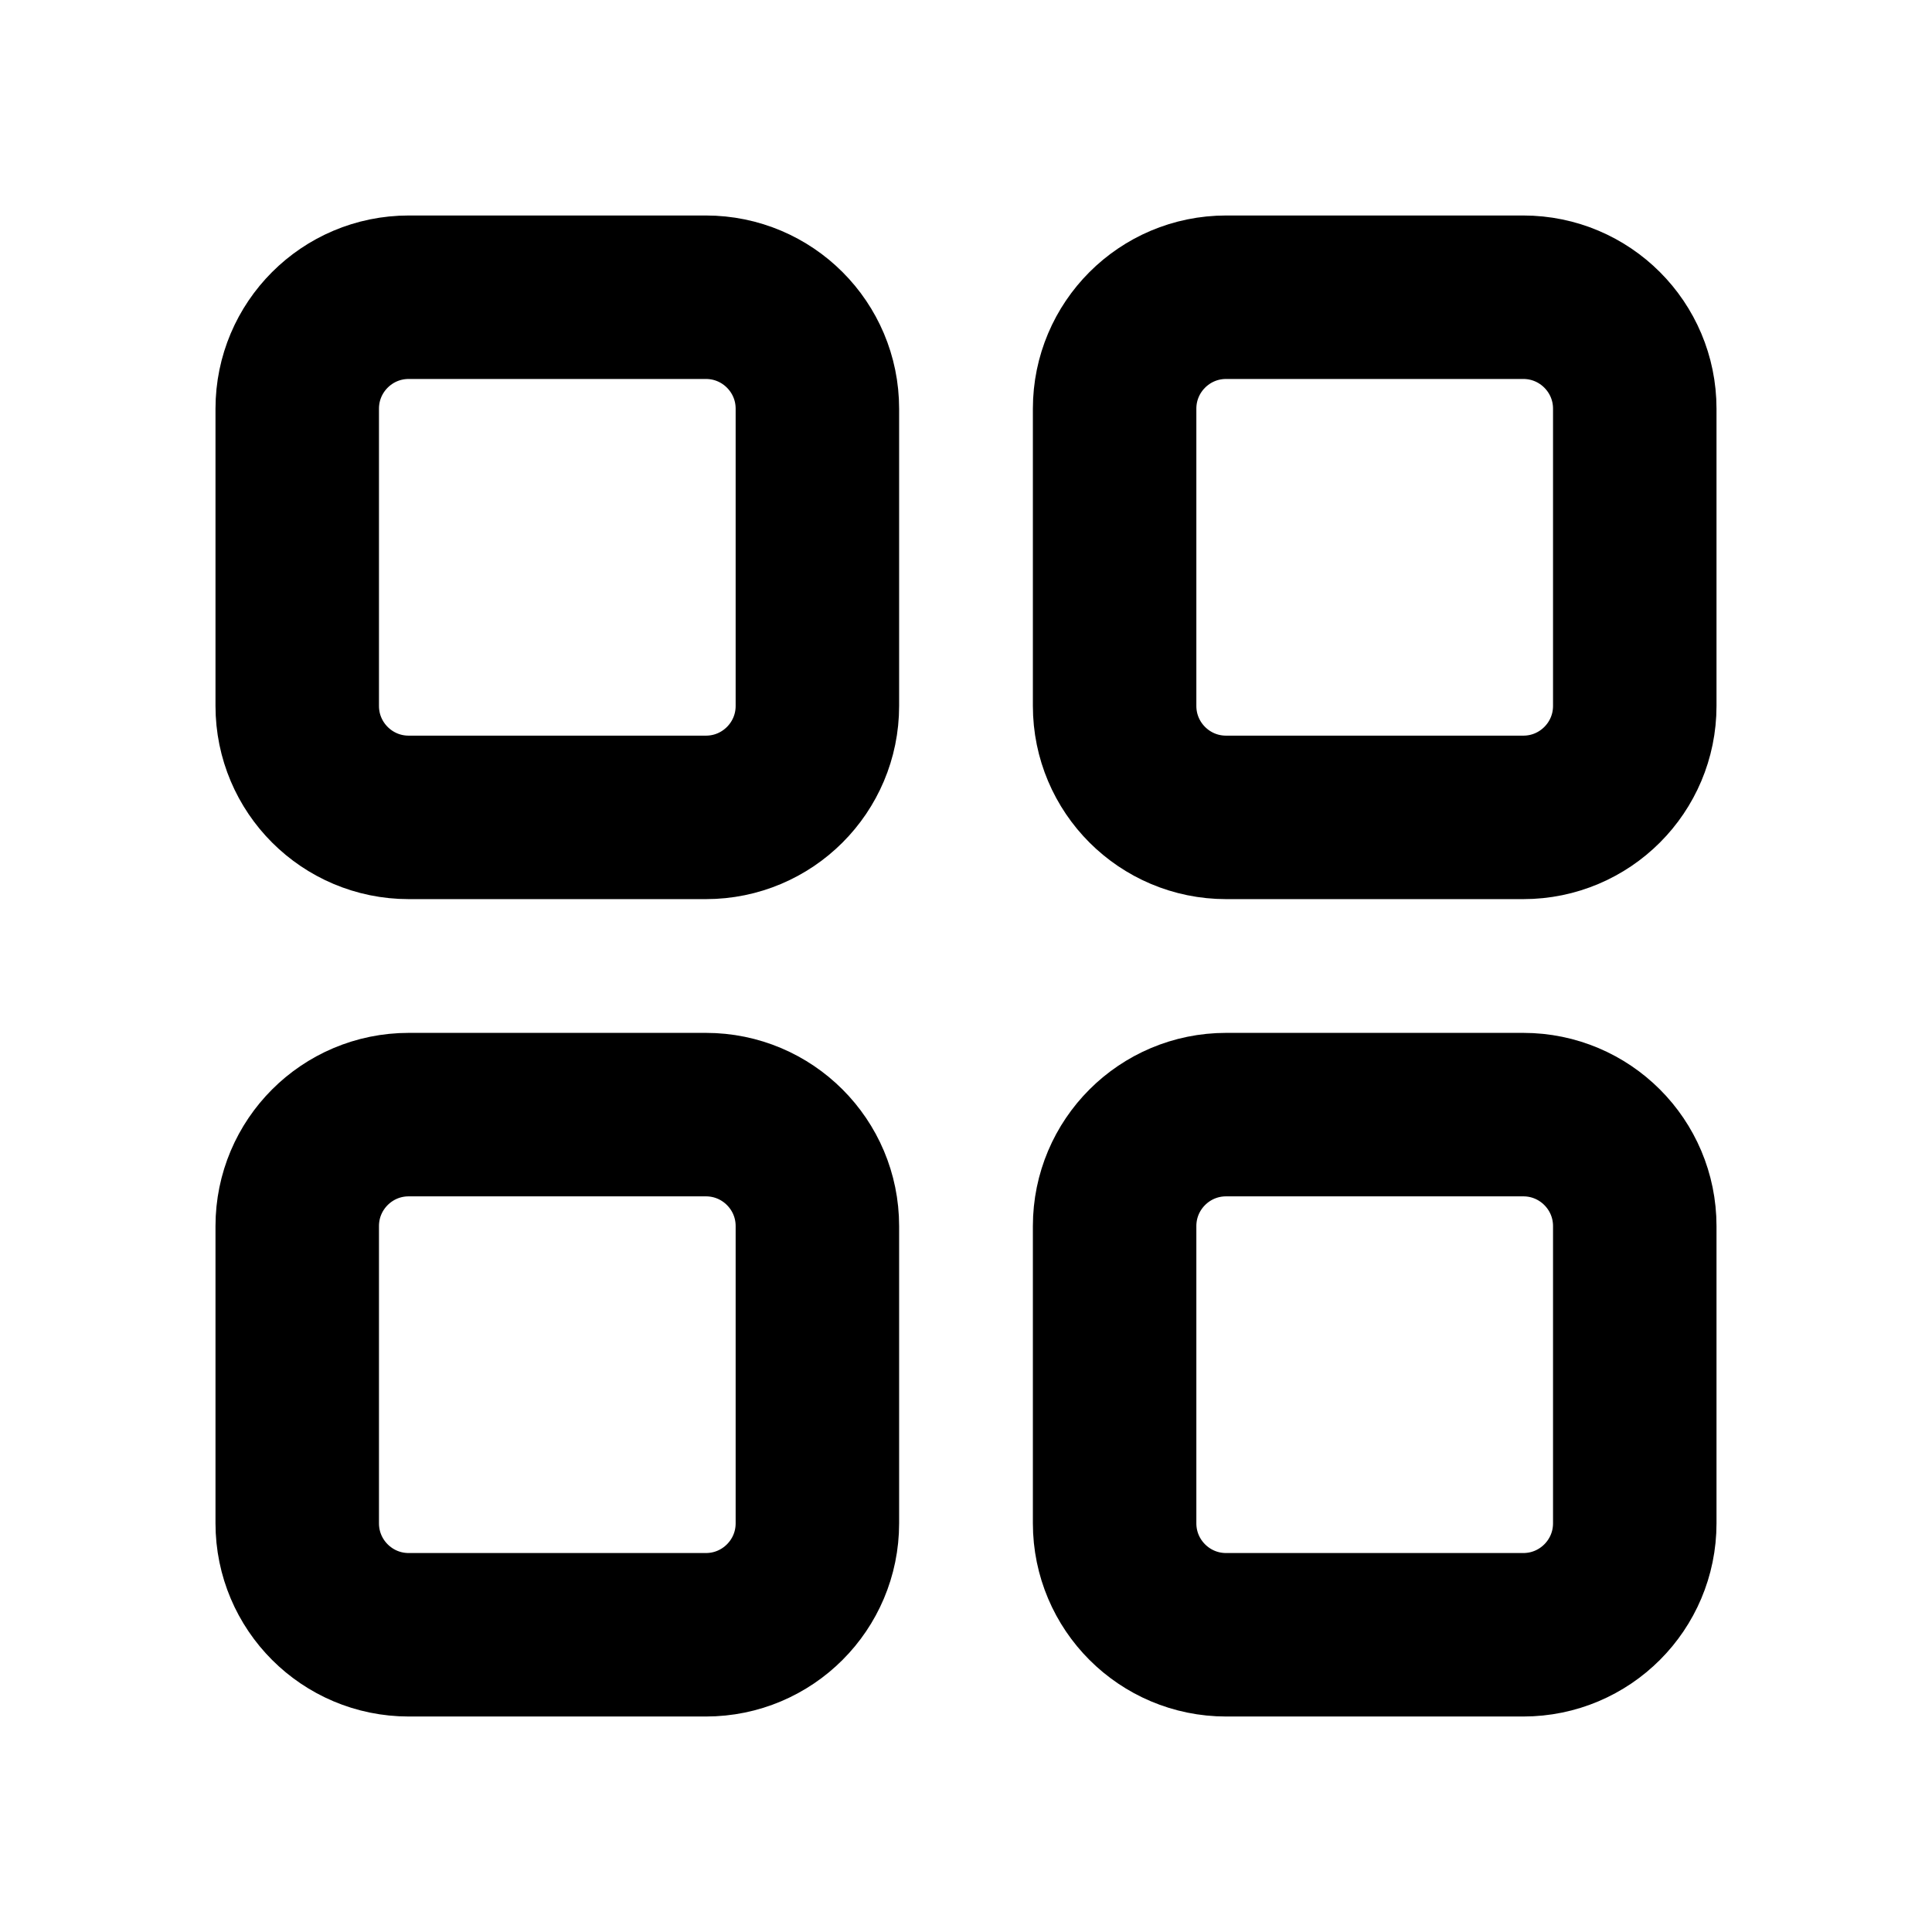
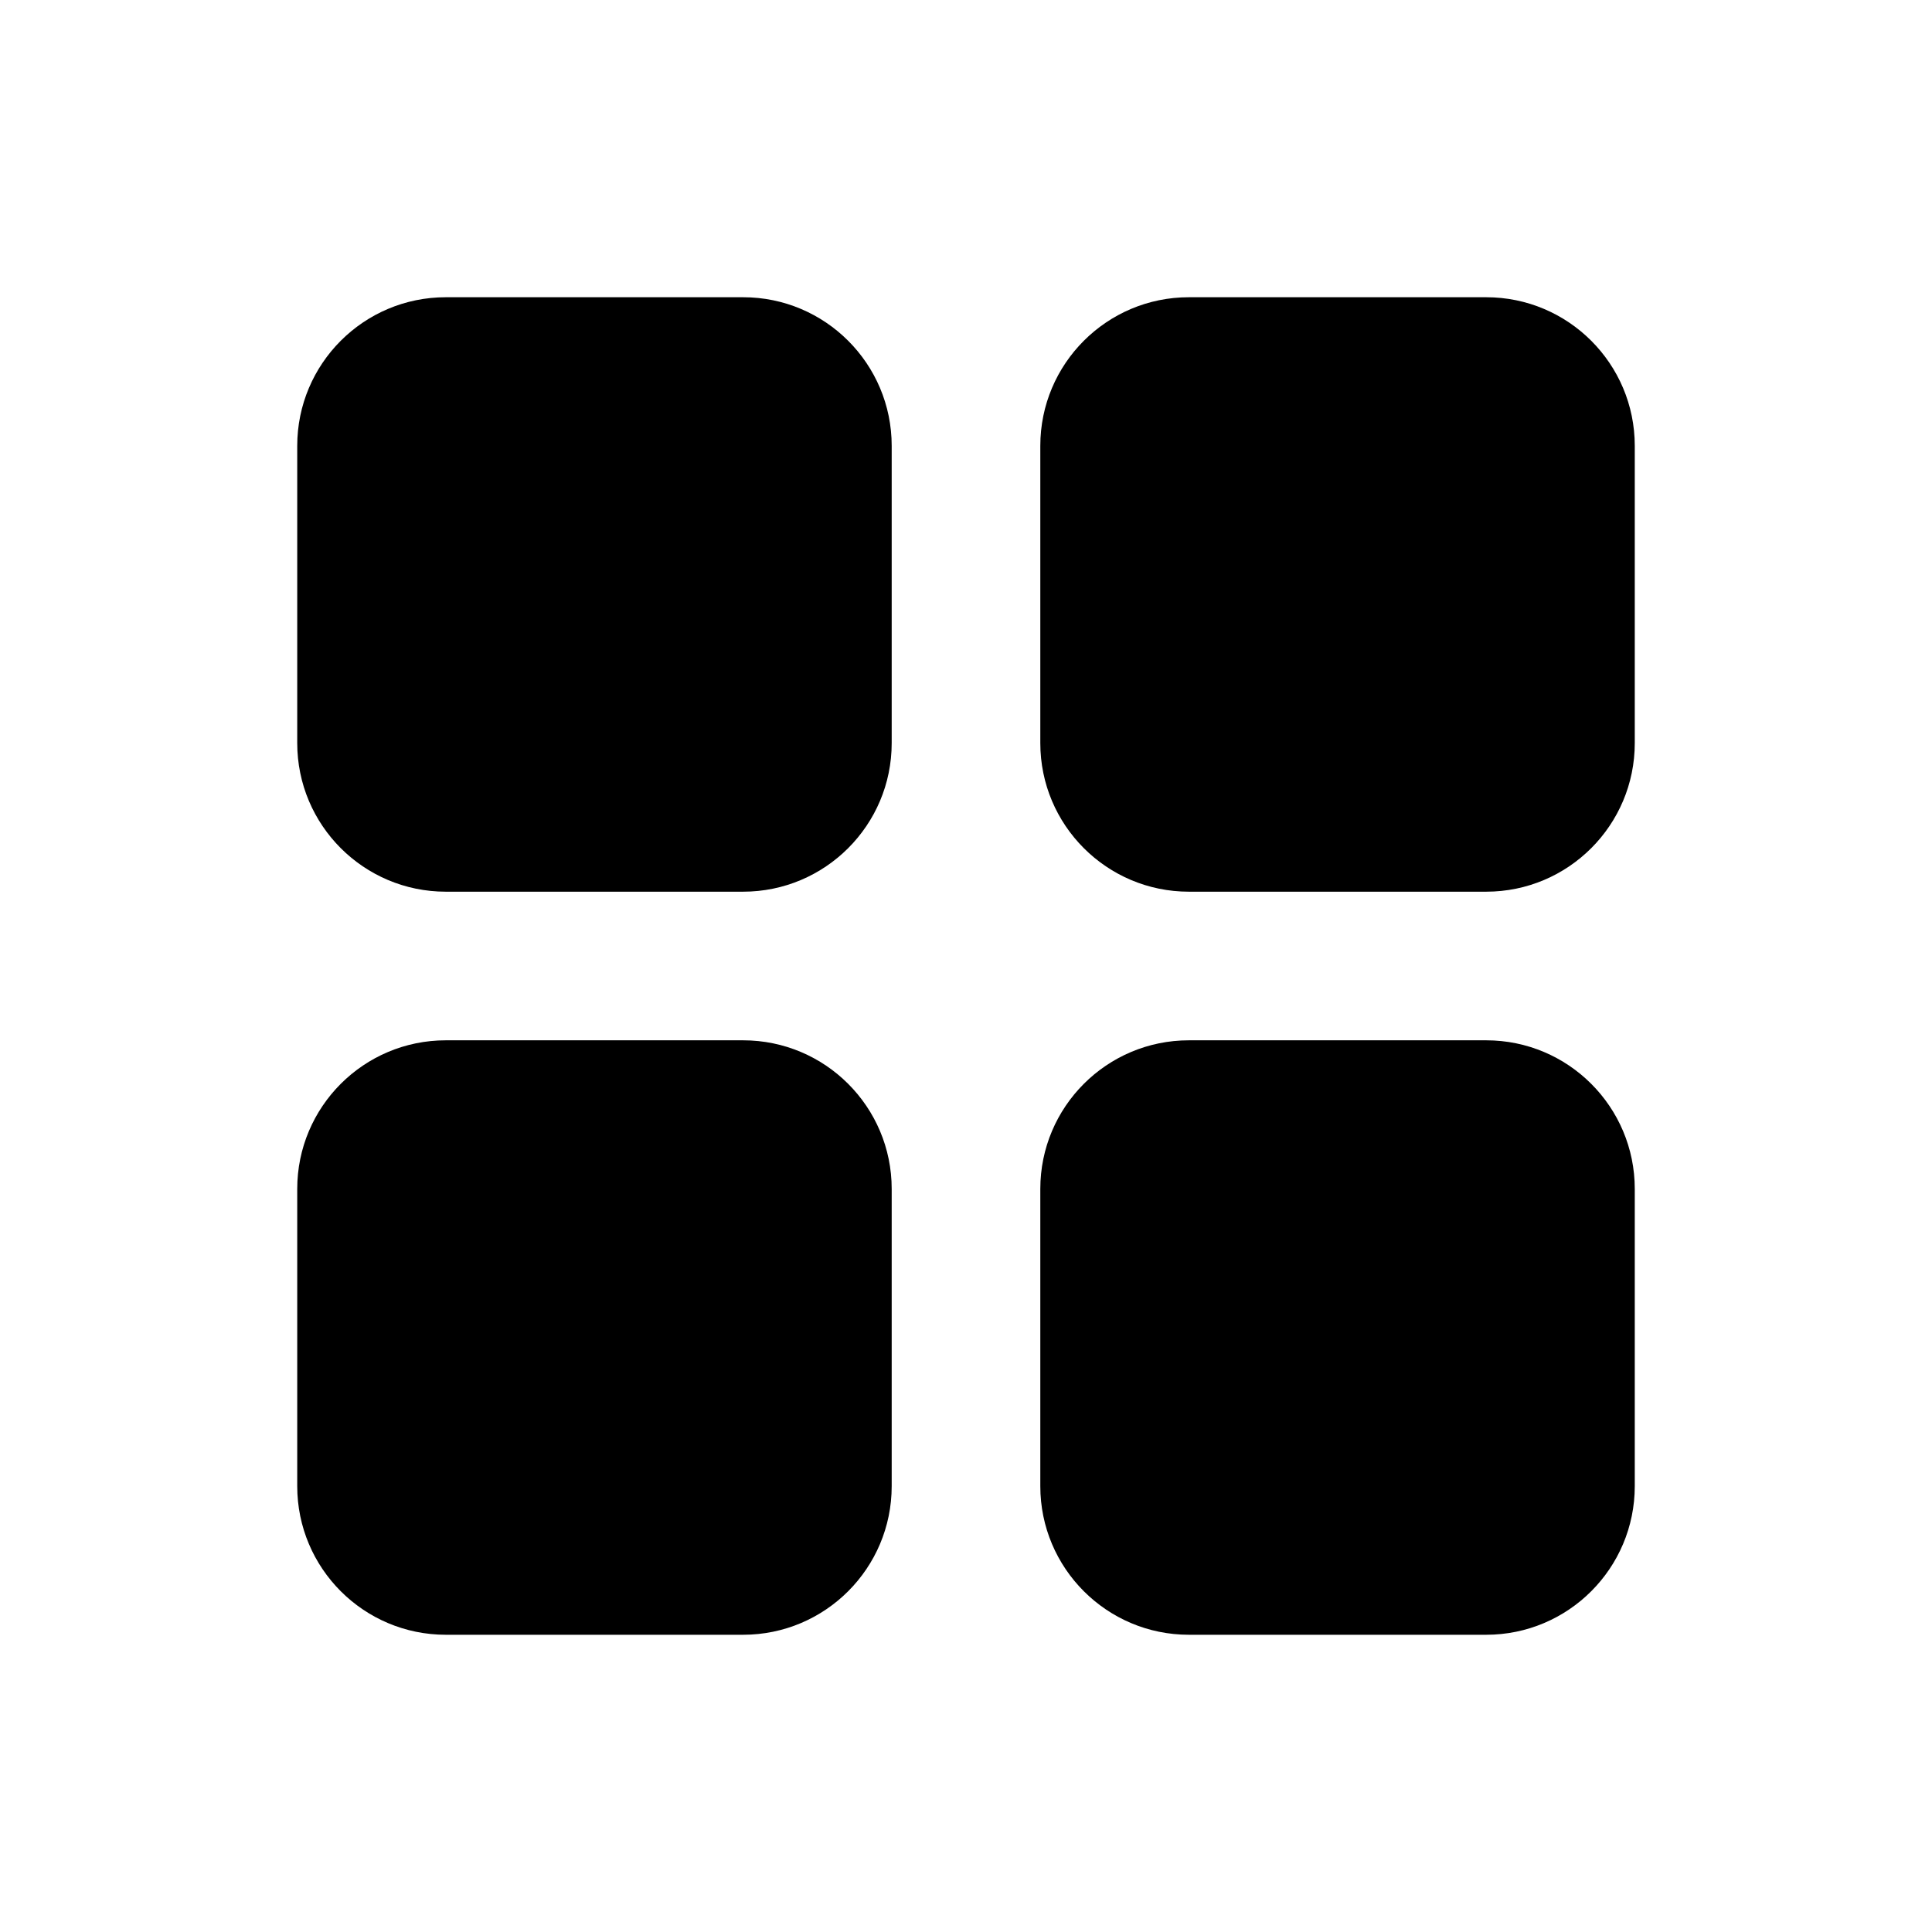
- <svg xmlns="http://www.w3.org/2000/svg" width="26" height="26" viewBox="0 0 26 26" fill="none">
-   <rect x="4" y="4" width="7" height="7" rx="1.5" stroke="black" stroke-width="2.2" />
-   <rect x="15" y="4" width="7" height="7" rx="1.5" stroke="black" stroke-width="2.2" />
-   <rect x="4" y="15" width="7" height="7" rx="1.5" stroke="black" stroke-width="2.2" />
-   <rect x="15" y="15" width="7" height="7" rx="1.5" stroke="black" stroke-width="2.2" />
+ <svg xmlns="http://www.w3.org/2000/svg" width="26" height="26" viewBox="0 0 26 26">
+   <rect x="4" y="4" width="8" height="8" rx="2" />
+   <rect x="14" y="4" width="8" height="8" rx="2" />
+   <rect x="4" y="14" width="8" height="8" rx="2" />
+   <rect x="14" y="14" width="8" height="8" rx="2" />
</svg>
